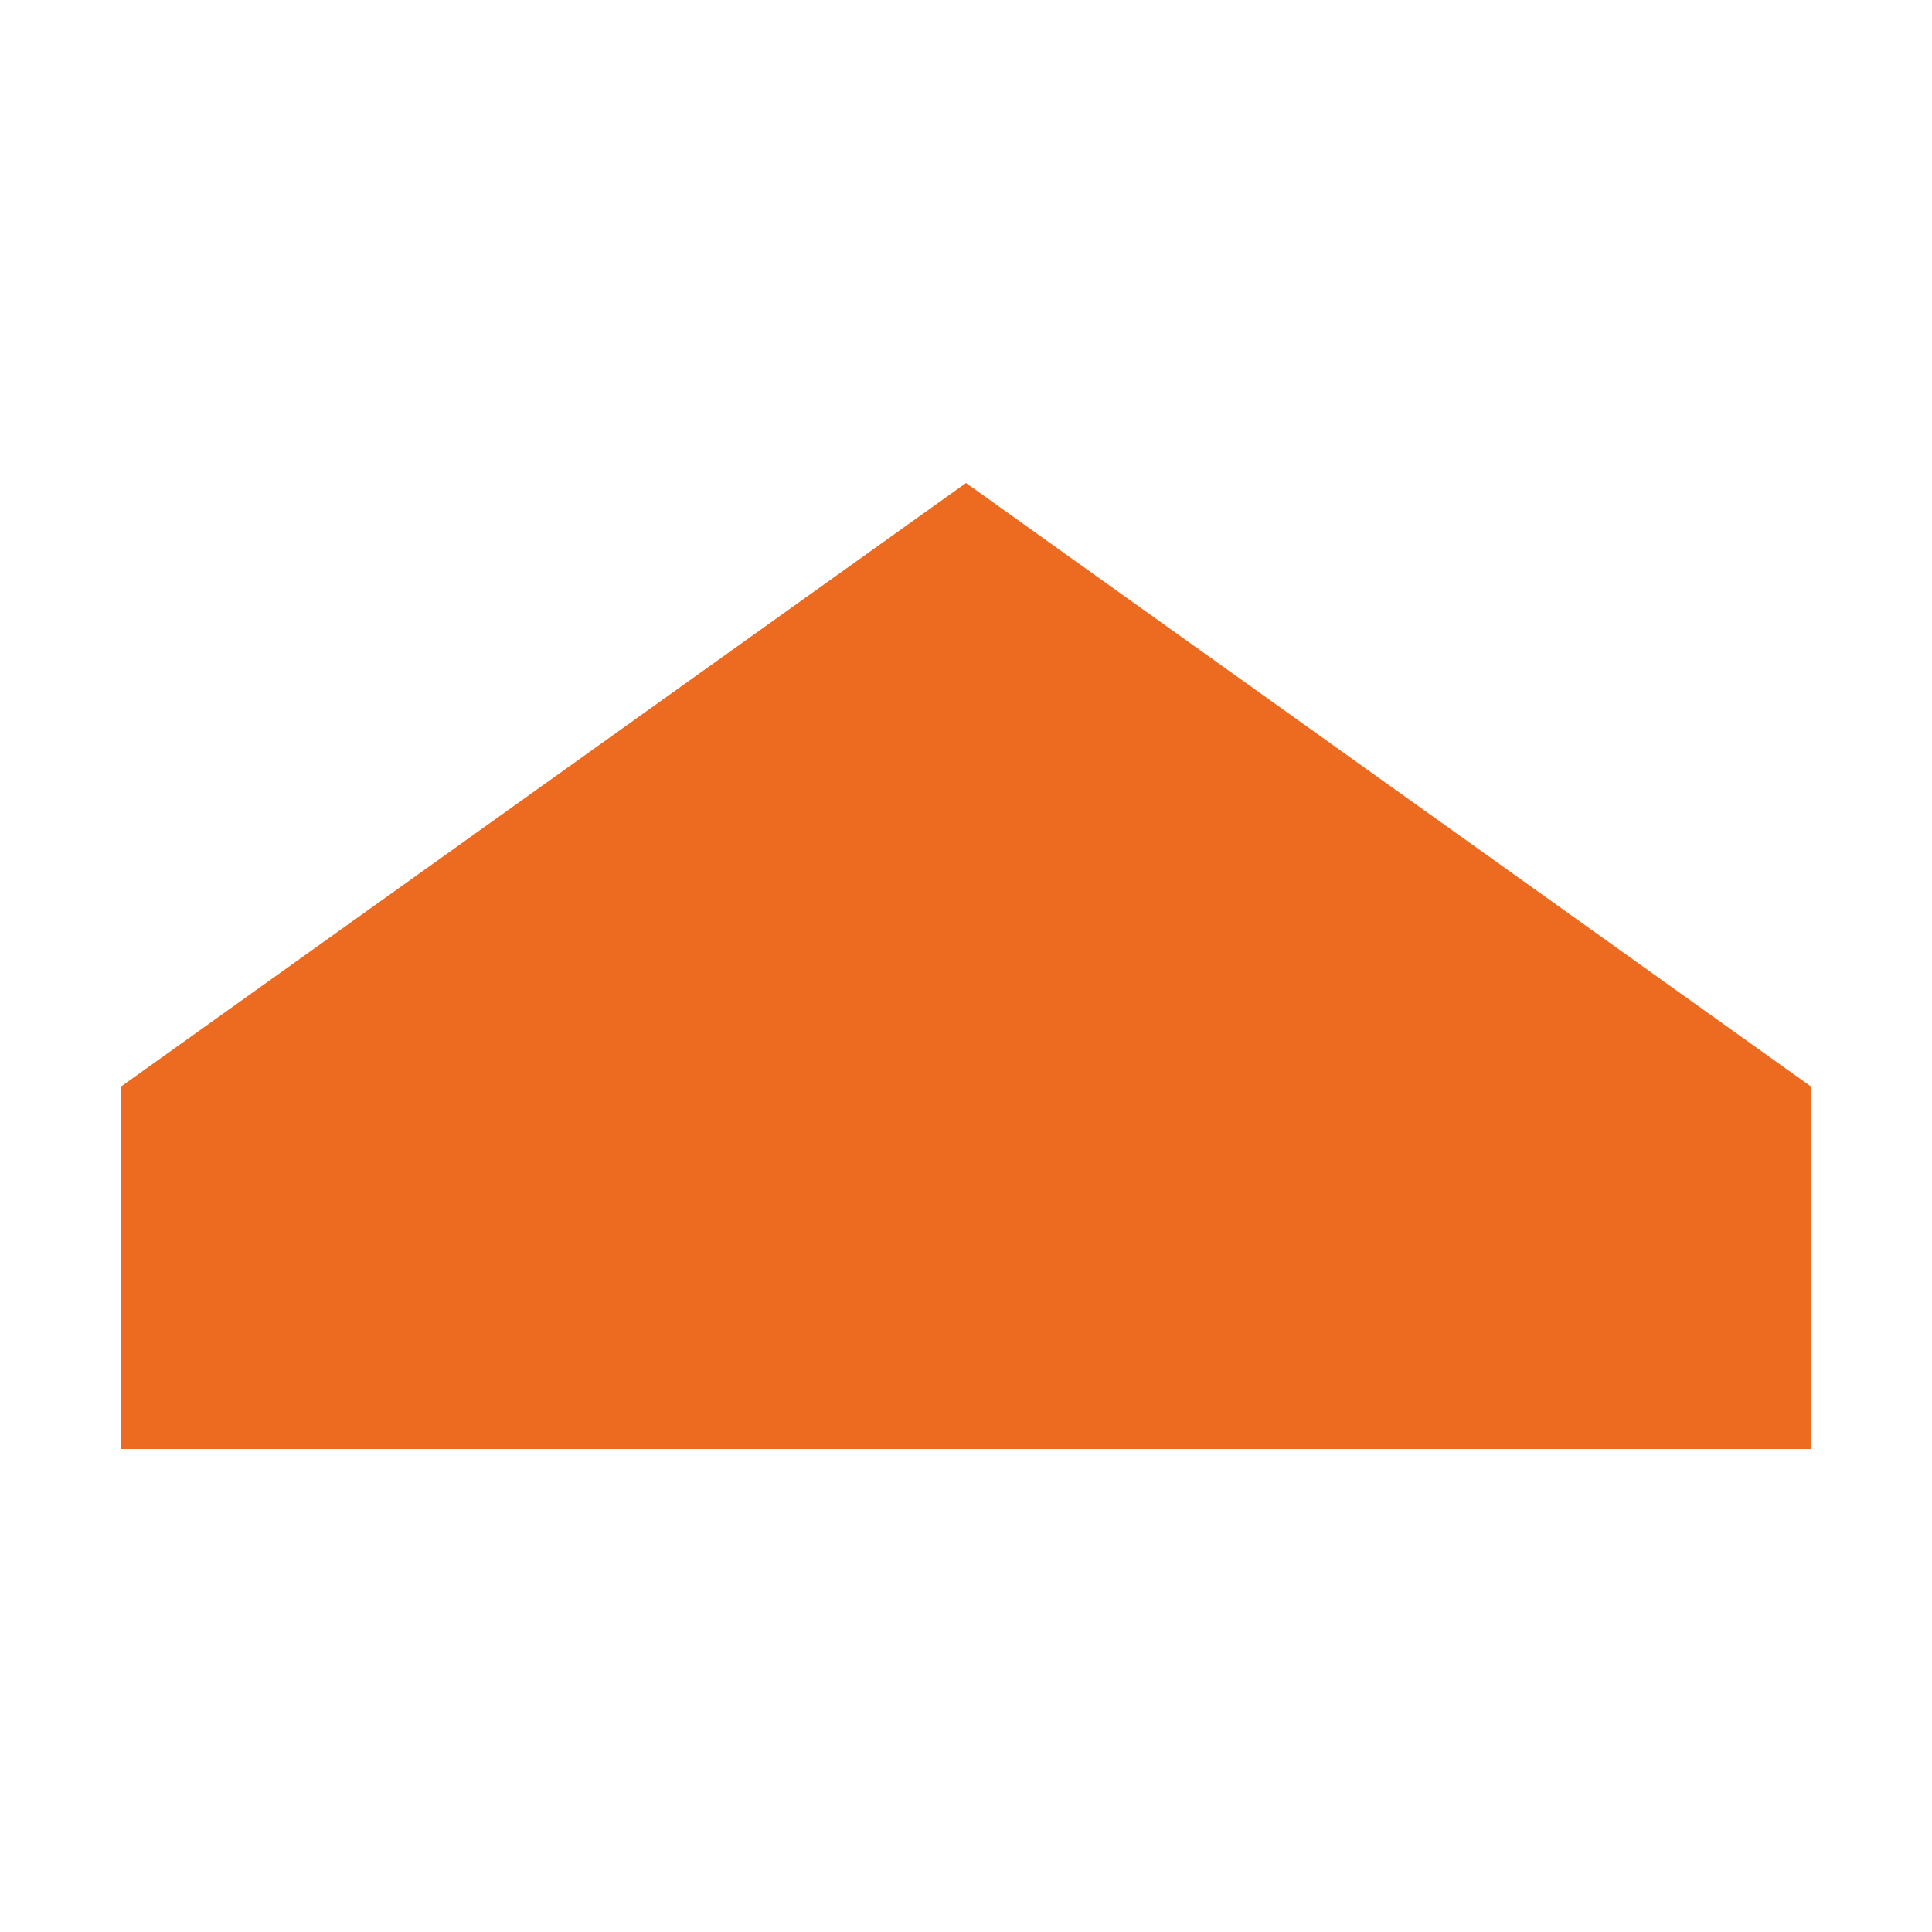
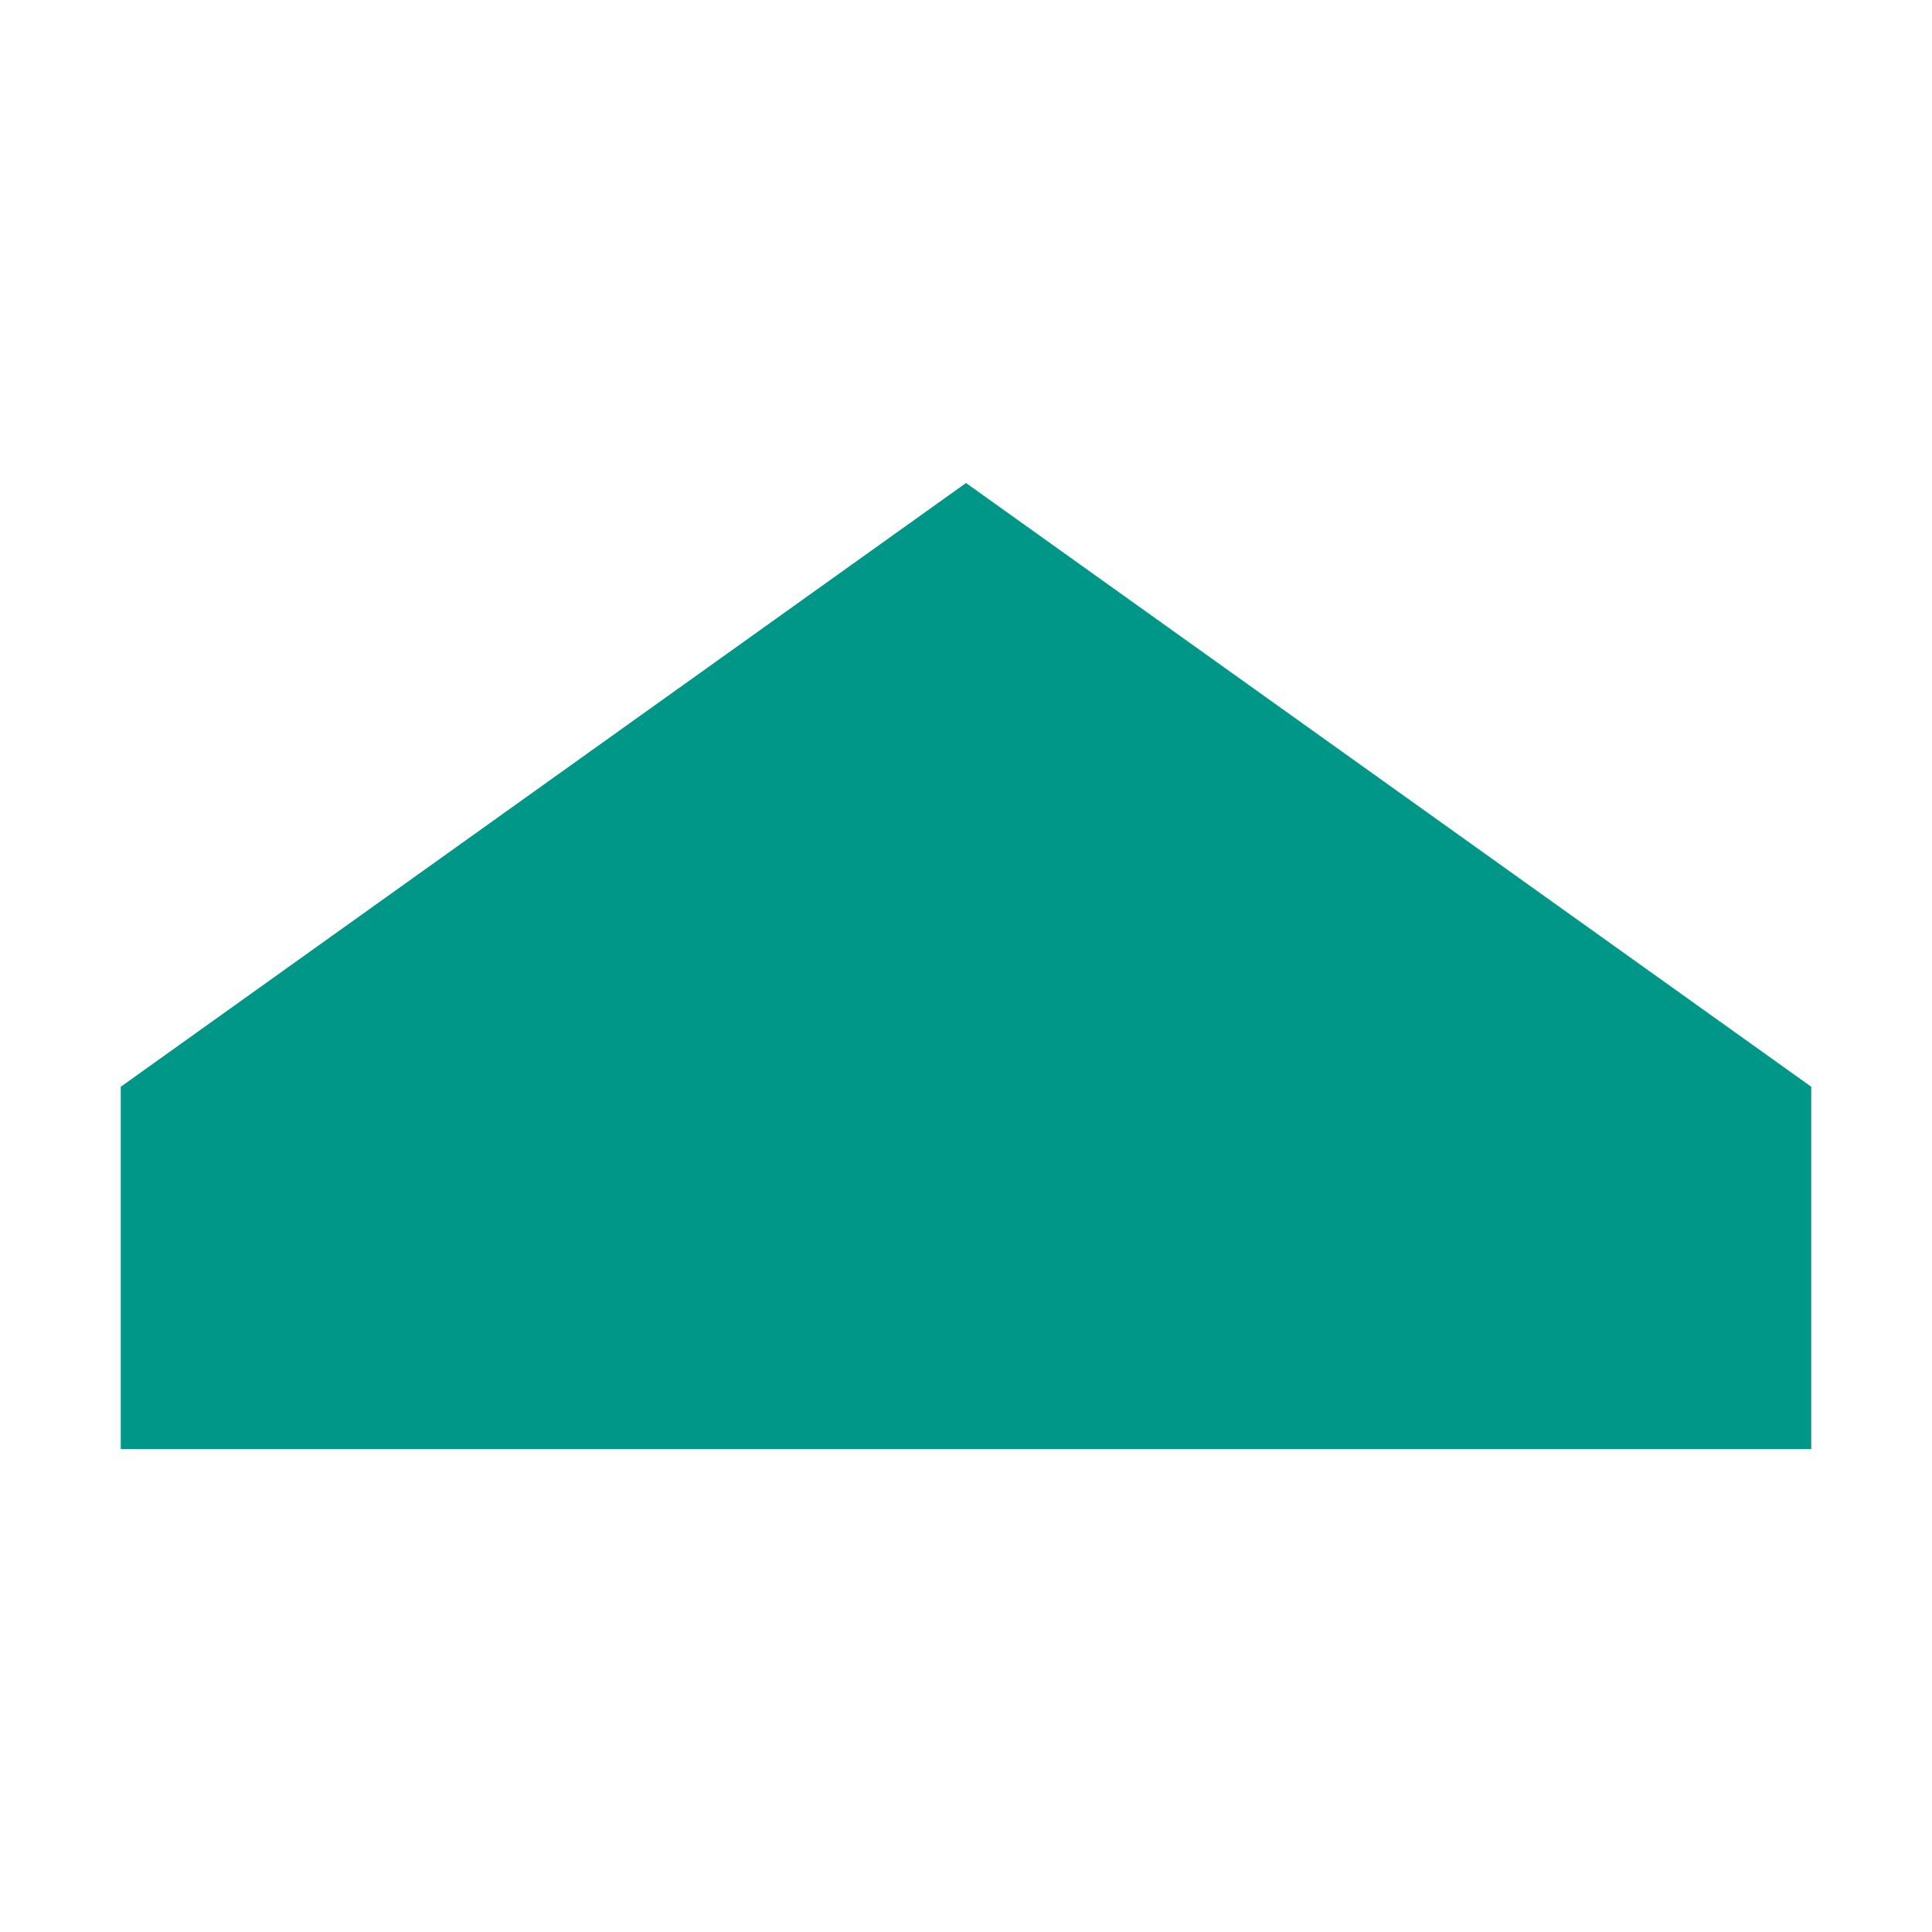
<svg xmlns="http://www.w3.org/2000/svg" version="1.0" id="Layer_1" x="0px" y="0px" viewBox="0 0 16 16" enable-background="new 0 0 16 16" xml:space="preserve">
  <defs id="defs1127">
	

		
	</defs>
-   <polygon fill="#ed6b21" points="15,7 15,5 8,0 1,5 1,7 1,8 15,8 " style="stroke:none;stroke-width:1" id="polygon1119" transform="translate(0,4)" />
+   <polygon fill="#009688" points="15,7 15,5 8,0 1,5 1,7 1,8 15,8 " style="stroke:none;stroke-width:1" id="polygon1119" transform="translate(0,4)" />
</svg>
